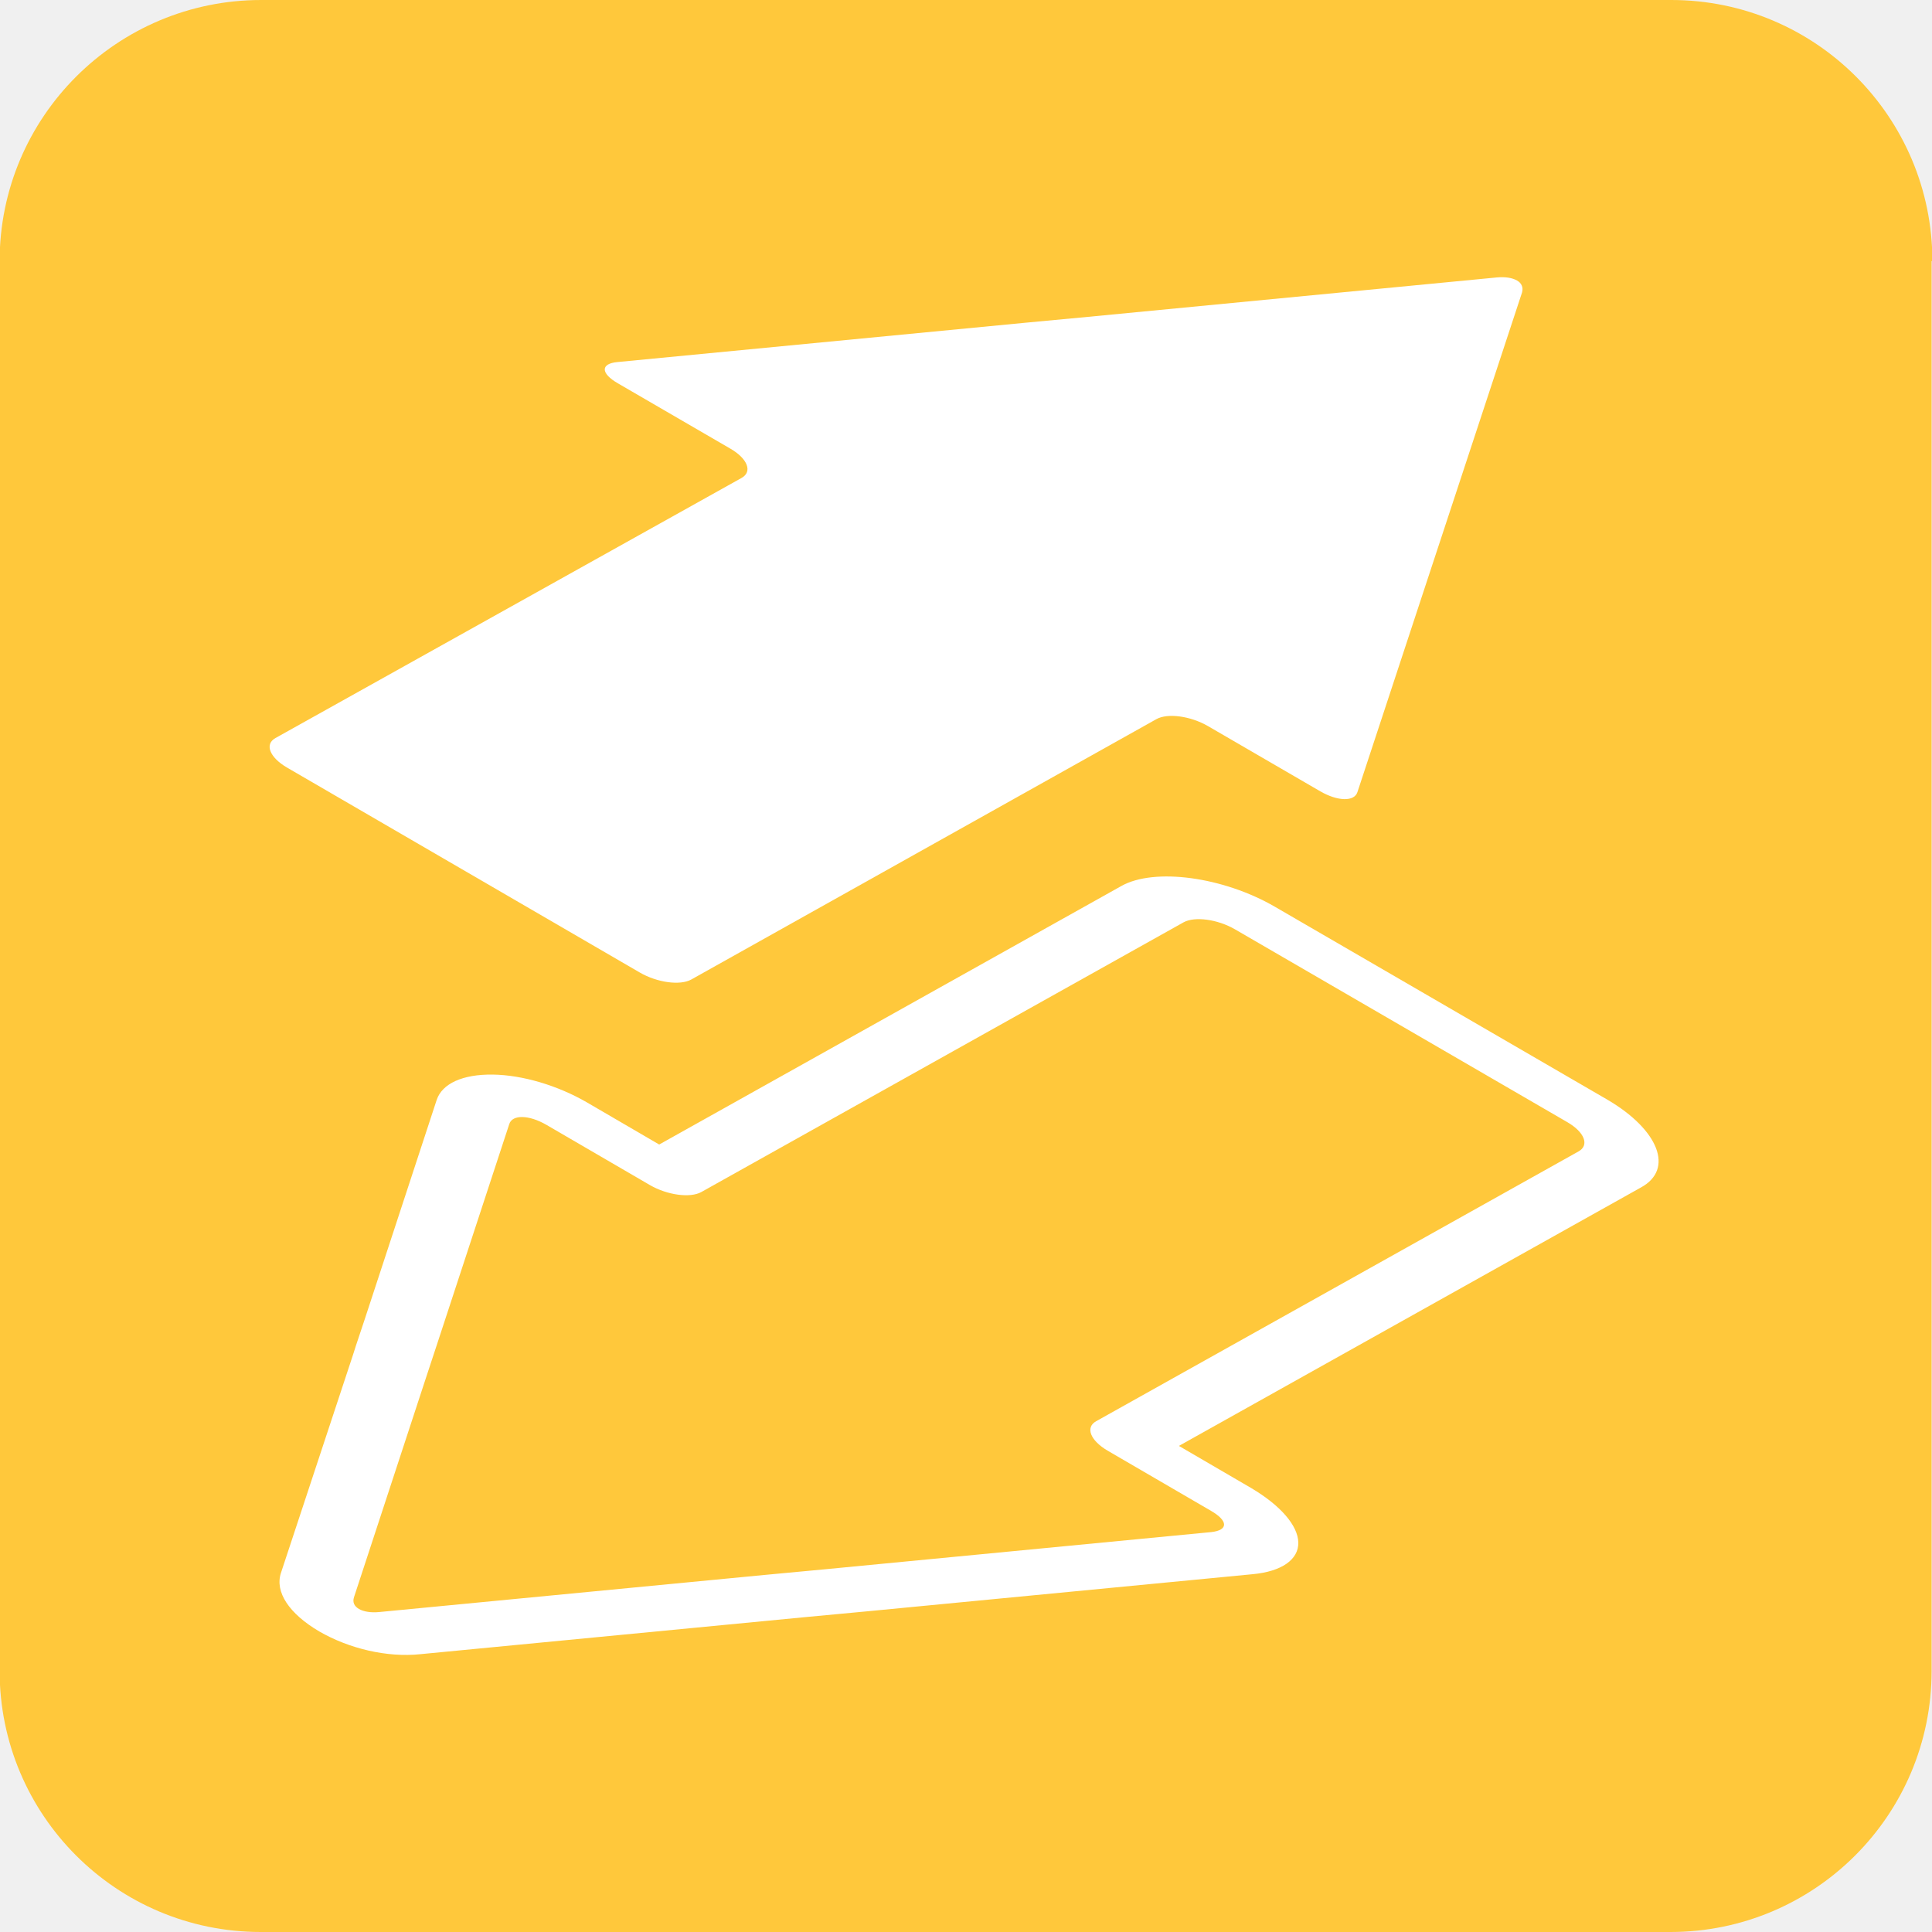
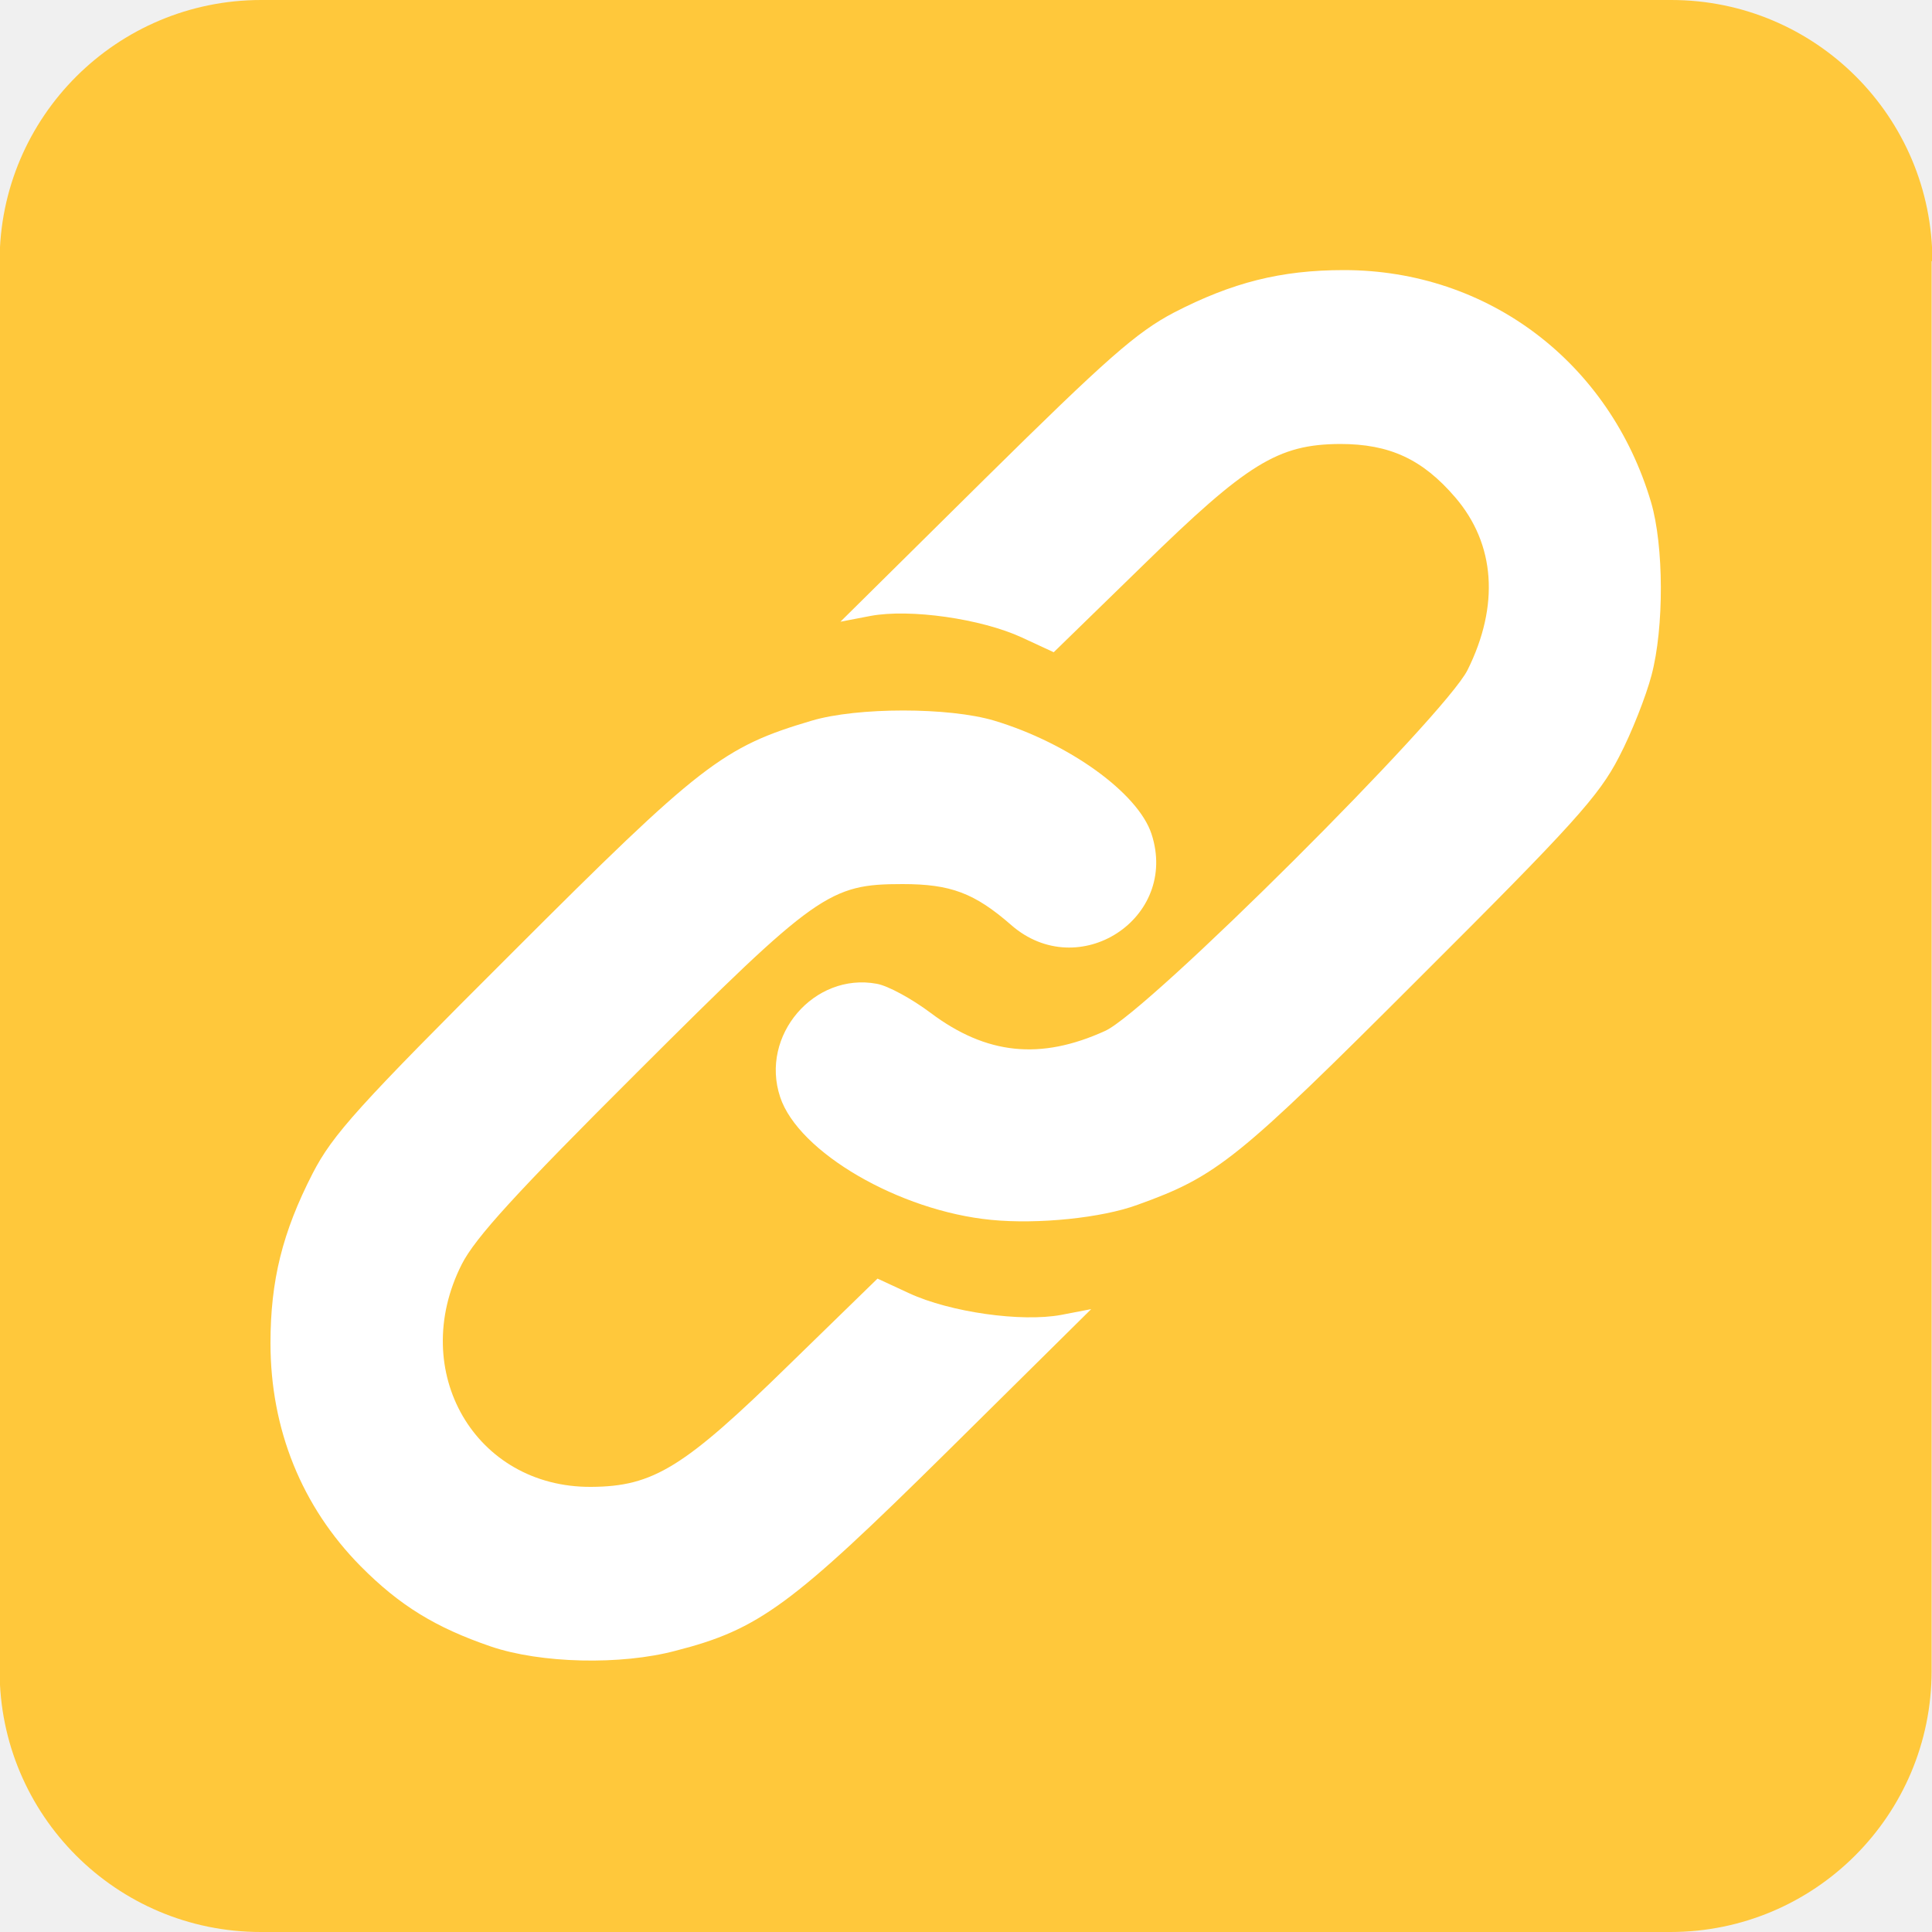
<svg xmlns="http://www.w3.org/2000/svg" version="1.1" x="0px" y="0px" viewBox="-47 170.9 500 500" style="enable-background:new -47 170.9 500 500;" xml:space="preserve">
-   <path id="background" fill="#FFC83B" d="M453.1,238.5c0-37.3-30.2-67.6-67.6-67.6H20.6c-37.3,0-67.7,30.2-67.7,67.6v364.8 c0,37.3,30.2,67.6,67.6,67.6h364.8c37.3,0,67.6-30.2,67.6-67.6V238.5H453.1z" />
-   <g id="icon" fill="#FFFFFF">
-     <path id="arrow1" d="M345.6,243.5c-1.2-0.7-3-1-5.2-0.8l-105.8,10.2c-4.4,0.4-11.6,1.1-16,1.5l-105.8,10.2c-4.4,0.4-4.4,2.9,0.1,5.5l29.1,16.9c4.5,2.6,5.8,6,2.9,7.6L24.3,361.9c-2.9,1.6-1.5,5,2.9,7.6l91.4,53.1c4.5,2.6,10.4,3.4,13.3,1.8L252.3,357c2.9-1.6,8.8-0.8,13.3,1.8l29.1,16.9c4.5,2.6,8.8,2.7,9.6,0.2l19.8-60.1c0.8-2.5,2.2-6.6,3-9.1l19.8-60.1C347.3,245.2,346.7,244.1,345.6,243.5" />
-     <path id="arrow2" d="M45.9,587.3c-1.2-0.7-1.7-1.7-1.3-3l18.6-56.7c0.8-2.5,2.2-6.6,3-9.1l18.6-56.7c0.8-2.5,5.1-2.4,9.6,0.2l26.8,15.6c4.5,2.6,10.4,3.4,13.3,1.8l124.8-69.8c2.9-1.6,8.8-0.8,13.3,1.8l86,49.9c4.5,2.6,5.8,6,2.9,7.6l-124.8,69.8c-2.9,1.6-1.5,5,2.9,7.6l26.8,15.6c4.5,2.6,4.5,5,0.1,5.5l-99.7,9.6c-4.4,0.4-11.6,1.1-16,1.5l-99.7,9.6C49,588.3,47.1,588,45.9,587.3 M369,455.5l-86-49.9c-13.4-7.8-31.3-10.2-39.8-5.4l-119.6,66.9l-18.7-10.9c-7.6-4.4-16.7-7.1-24.4-7.2c-7.7-0.1-13.1,2.3-14.5,6.6l-18.6,56.7l-2.3,6.9l-0.7,2.2L25.7,578c-1.6,4.9,2.1,10.5,9.9,15.1c7.8,4.5,17.6,6.8,26.2,5.9l99.7-9.6l16-1.5l99.7-9.6c7.5-0.7,11.9-3.8,11.8-8.2c-0.1-4.4-4.6-9.6-12.2-14.1l-18.7-10.9l119.6-66.9C386.3,473.5,382.3,463.3,369,455.5" />
+   <style type="text/css">
+ 	.st0{fill:#FFC83B;}
+ 	.st1{fill:#FFFFFF;}
+ </style>
+   <g id="background">
+     <path id="background_1_" class="st0" d="M453.1,238.5c0-37.3-30.2-67.6-67.6-67.6H20.6c-37.3,0-67.7,30.2-67.7,67.6v364.8 c0,37.3,30.2,67.6,67.6,67.6h364.8c37.3,0,67.6-30.2,67.6-67.6V238.5H453.1z" />
+   </g>
+   <g id="icon">
+     <path id="youarel" class="st1" d="M80,597c-14.3-4.9-23.6-10.6-33.7-20.8C31.1,560.8,23,540.8,23,518.5c0-16.2,3.1-28.7,10.9-43.9c5.2-10.1,11.8-17.4,51.7-57.2c48.8-48.8,54.5-53.2,77.5-60c11.8-3.5,35.5-3.5,47.2,0c19.3,5.8,37.2,18.7,40.7,29.3c7.2,21.9-18.9,38.8-36.3,23.6c-9.5-8.3-15.7-10.6-28.1-10.6c-19,0-22.2,2.3-68.6,48.6c-31.4,31.3-42,42.9-45.5,49.8c-14,27.7,3.5,57.8,33.5,57.6c16.1-0.1,24-5,51.1-31.5l23-22.4l8.2,3.8c10.6,4.9,29,7.5,39.3,5.6l7.8-1.5l-37.4,37c-40.2,39.7-48.6,45.9-70.1,51.4C113.7,601.9,92.9,601.4,80,597L80,597z M209.5,486.6c-23.7-2.3-49.9-17.5-54.6-31.8c-5.3-15.9,8.8-32.3,25-29.3c2.9,0.5,9.1,3.9,13.9,7.5c14.5,10.9,28.5,12.3,45.2,4.7c11.1-5,87.9-81.6,93.8-93.4c8.3-16.7,7.2-32.6-3.2-44.7c-8.5-9.9-17-13.8-29.8-13.8c-16.1,0.1-24,5-51.1,31.5l-23,22.4l-8.2-3.8c-10.6-4.9-29-7.5-39.2-5.6l-7.8,1.5l37.4-37c31.5-31.1,39.2-37.9,48.9-43c15.1-7.8,27.7-11,44-11c37.3,0,68.8,23.9,79.5,60.1c3.3,11.2,3.4,32.4,0.1,44.8c-1.4,5.3-5.1,14.8-8.4,21.1c-5.2,10.1-11.8,17.4-51.7,57.2c-47.1,47.1-52.3,51.3-72.9,58.7C238.2,486.1,221.6,487.8,209.5,486.6L209.5,486.6z" />
  </g>
</svg>
